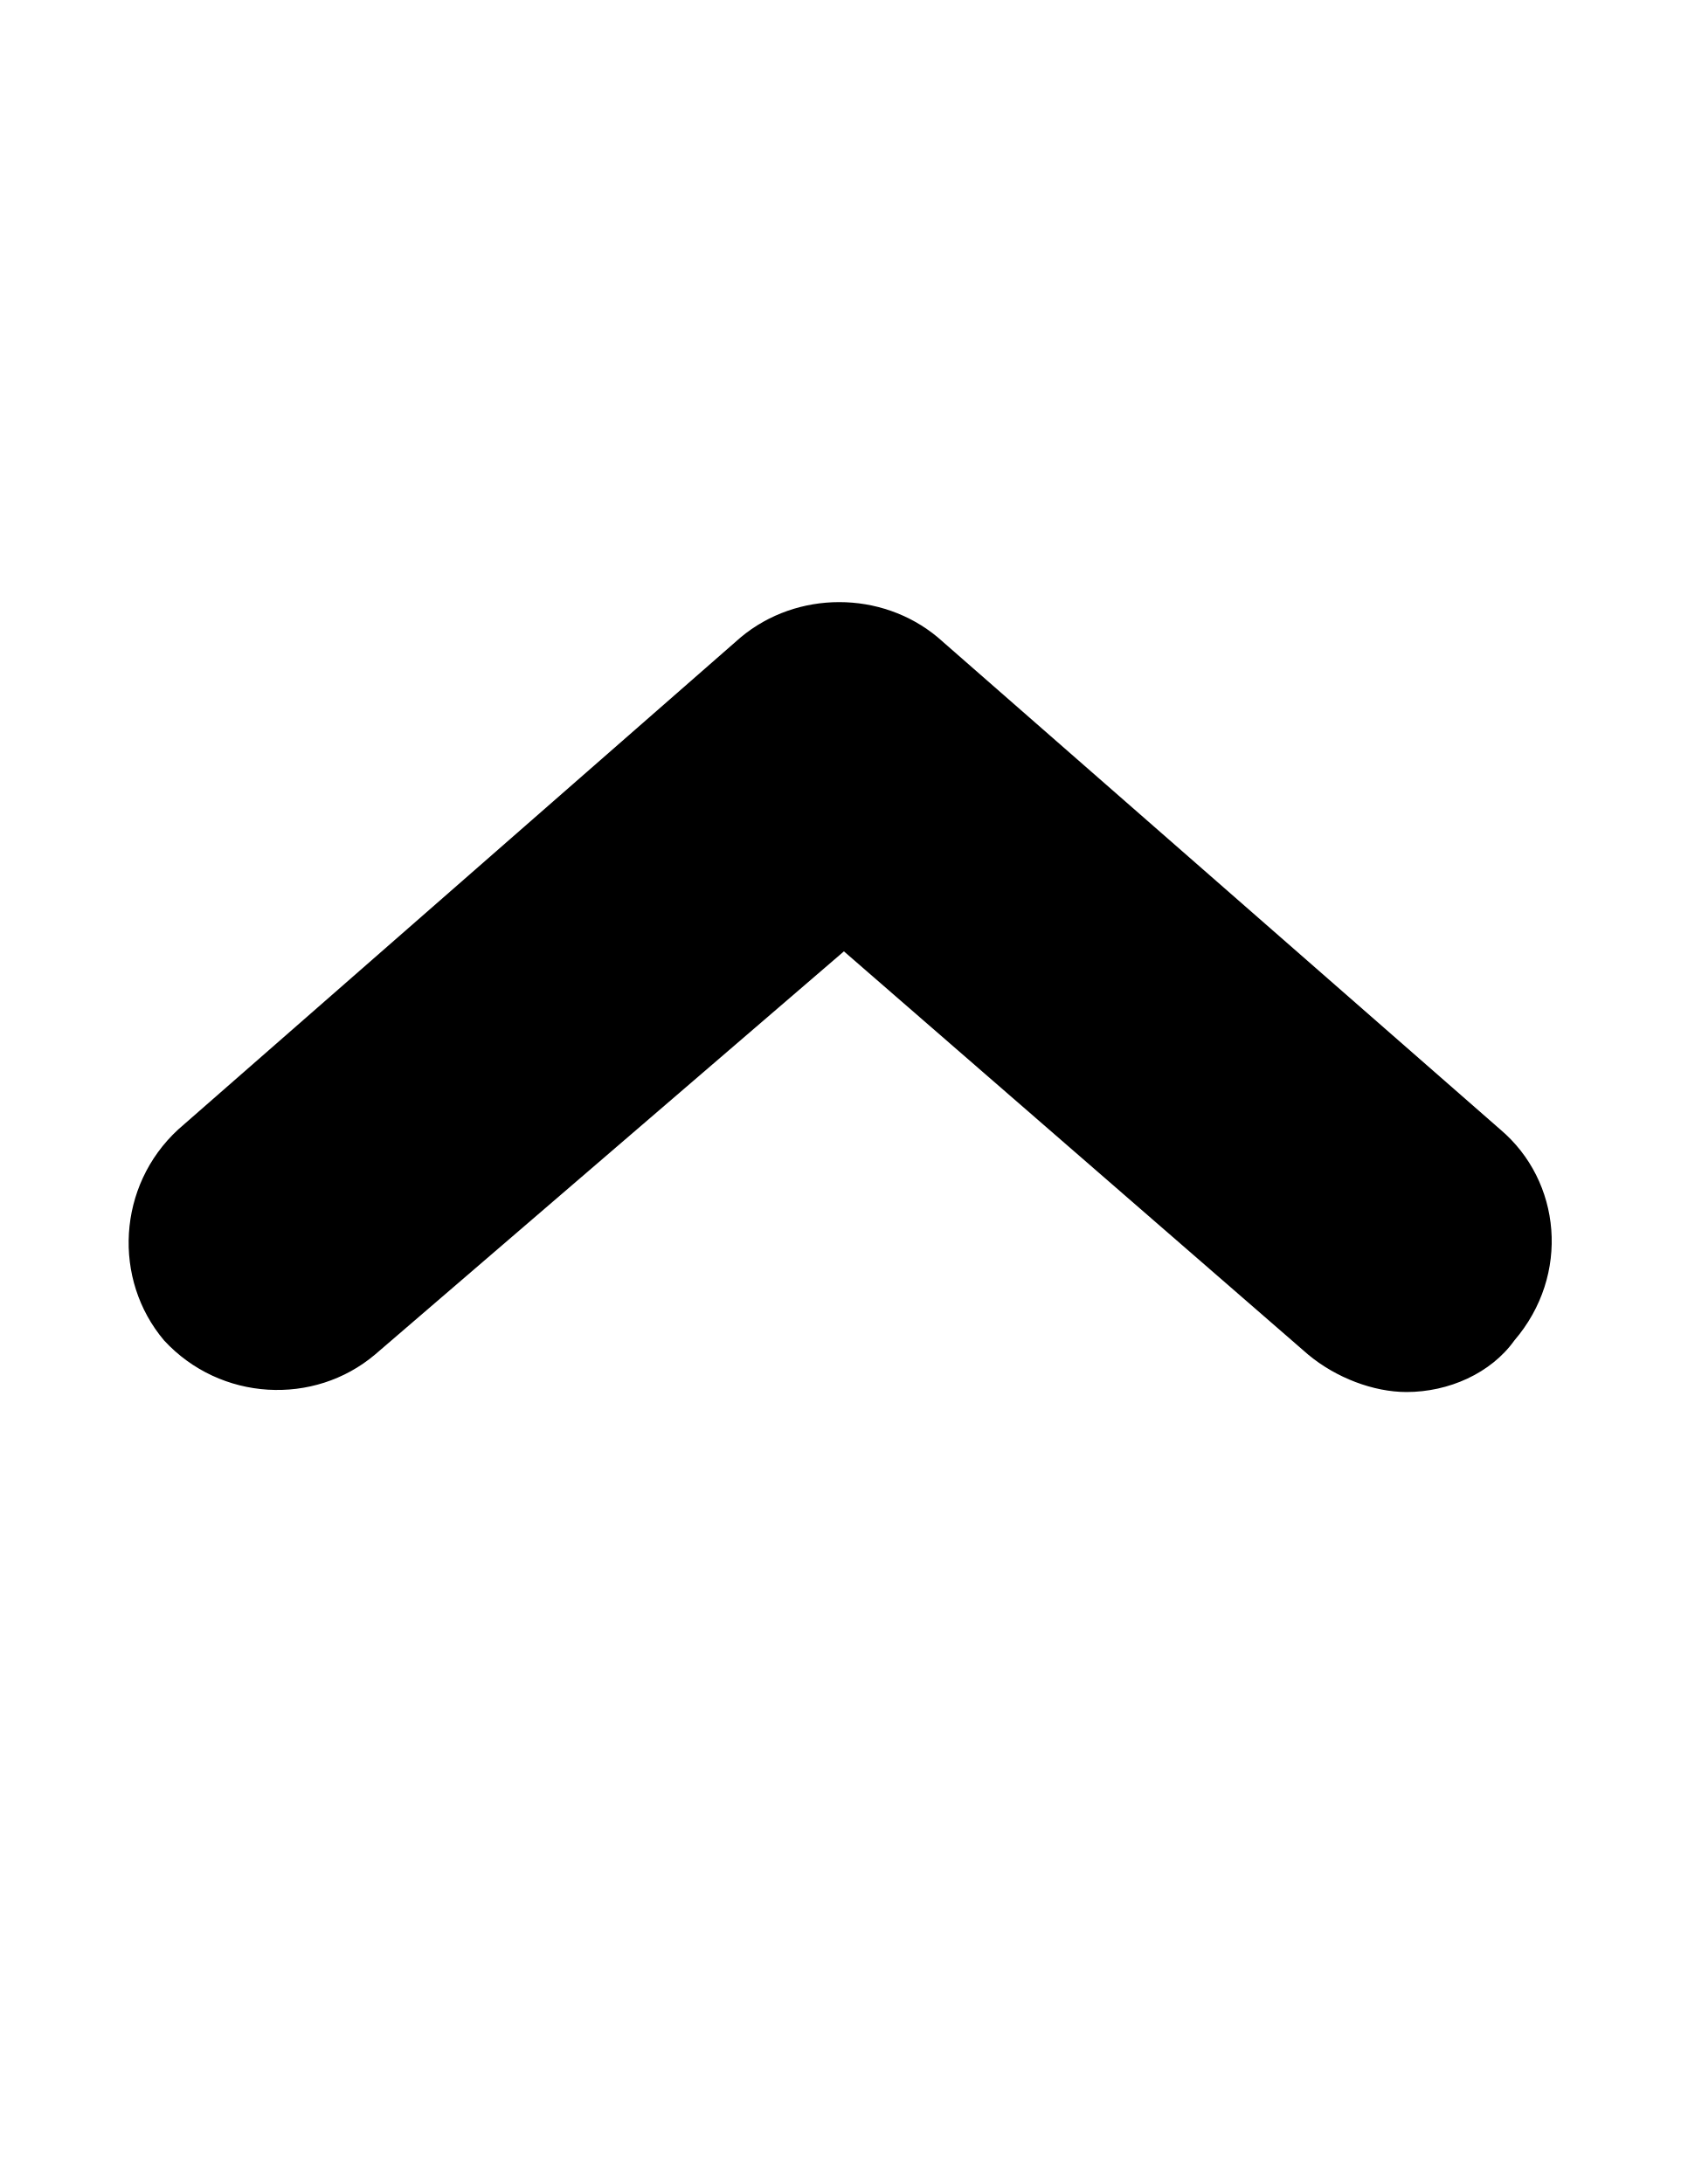
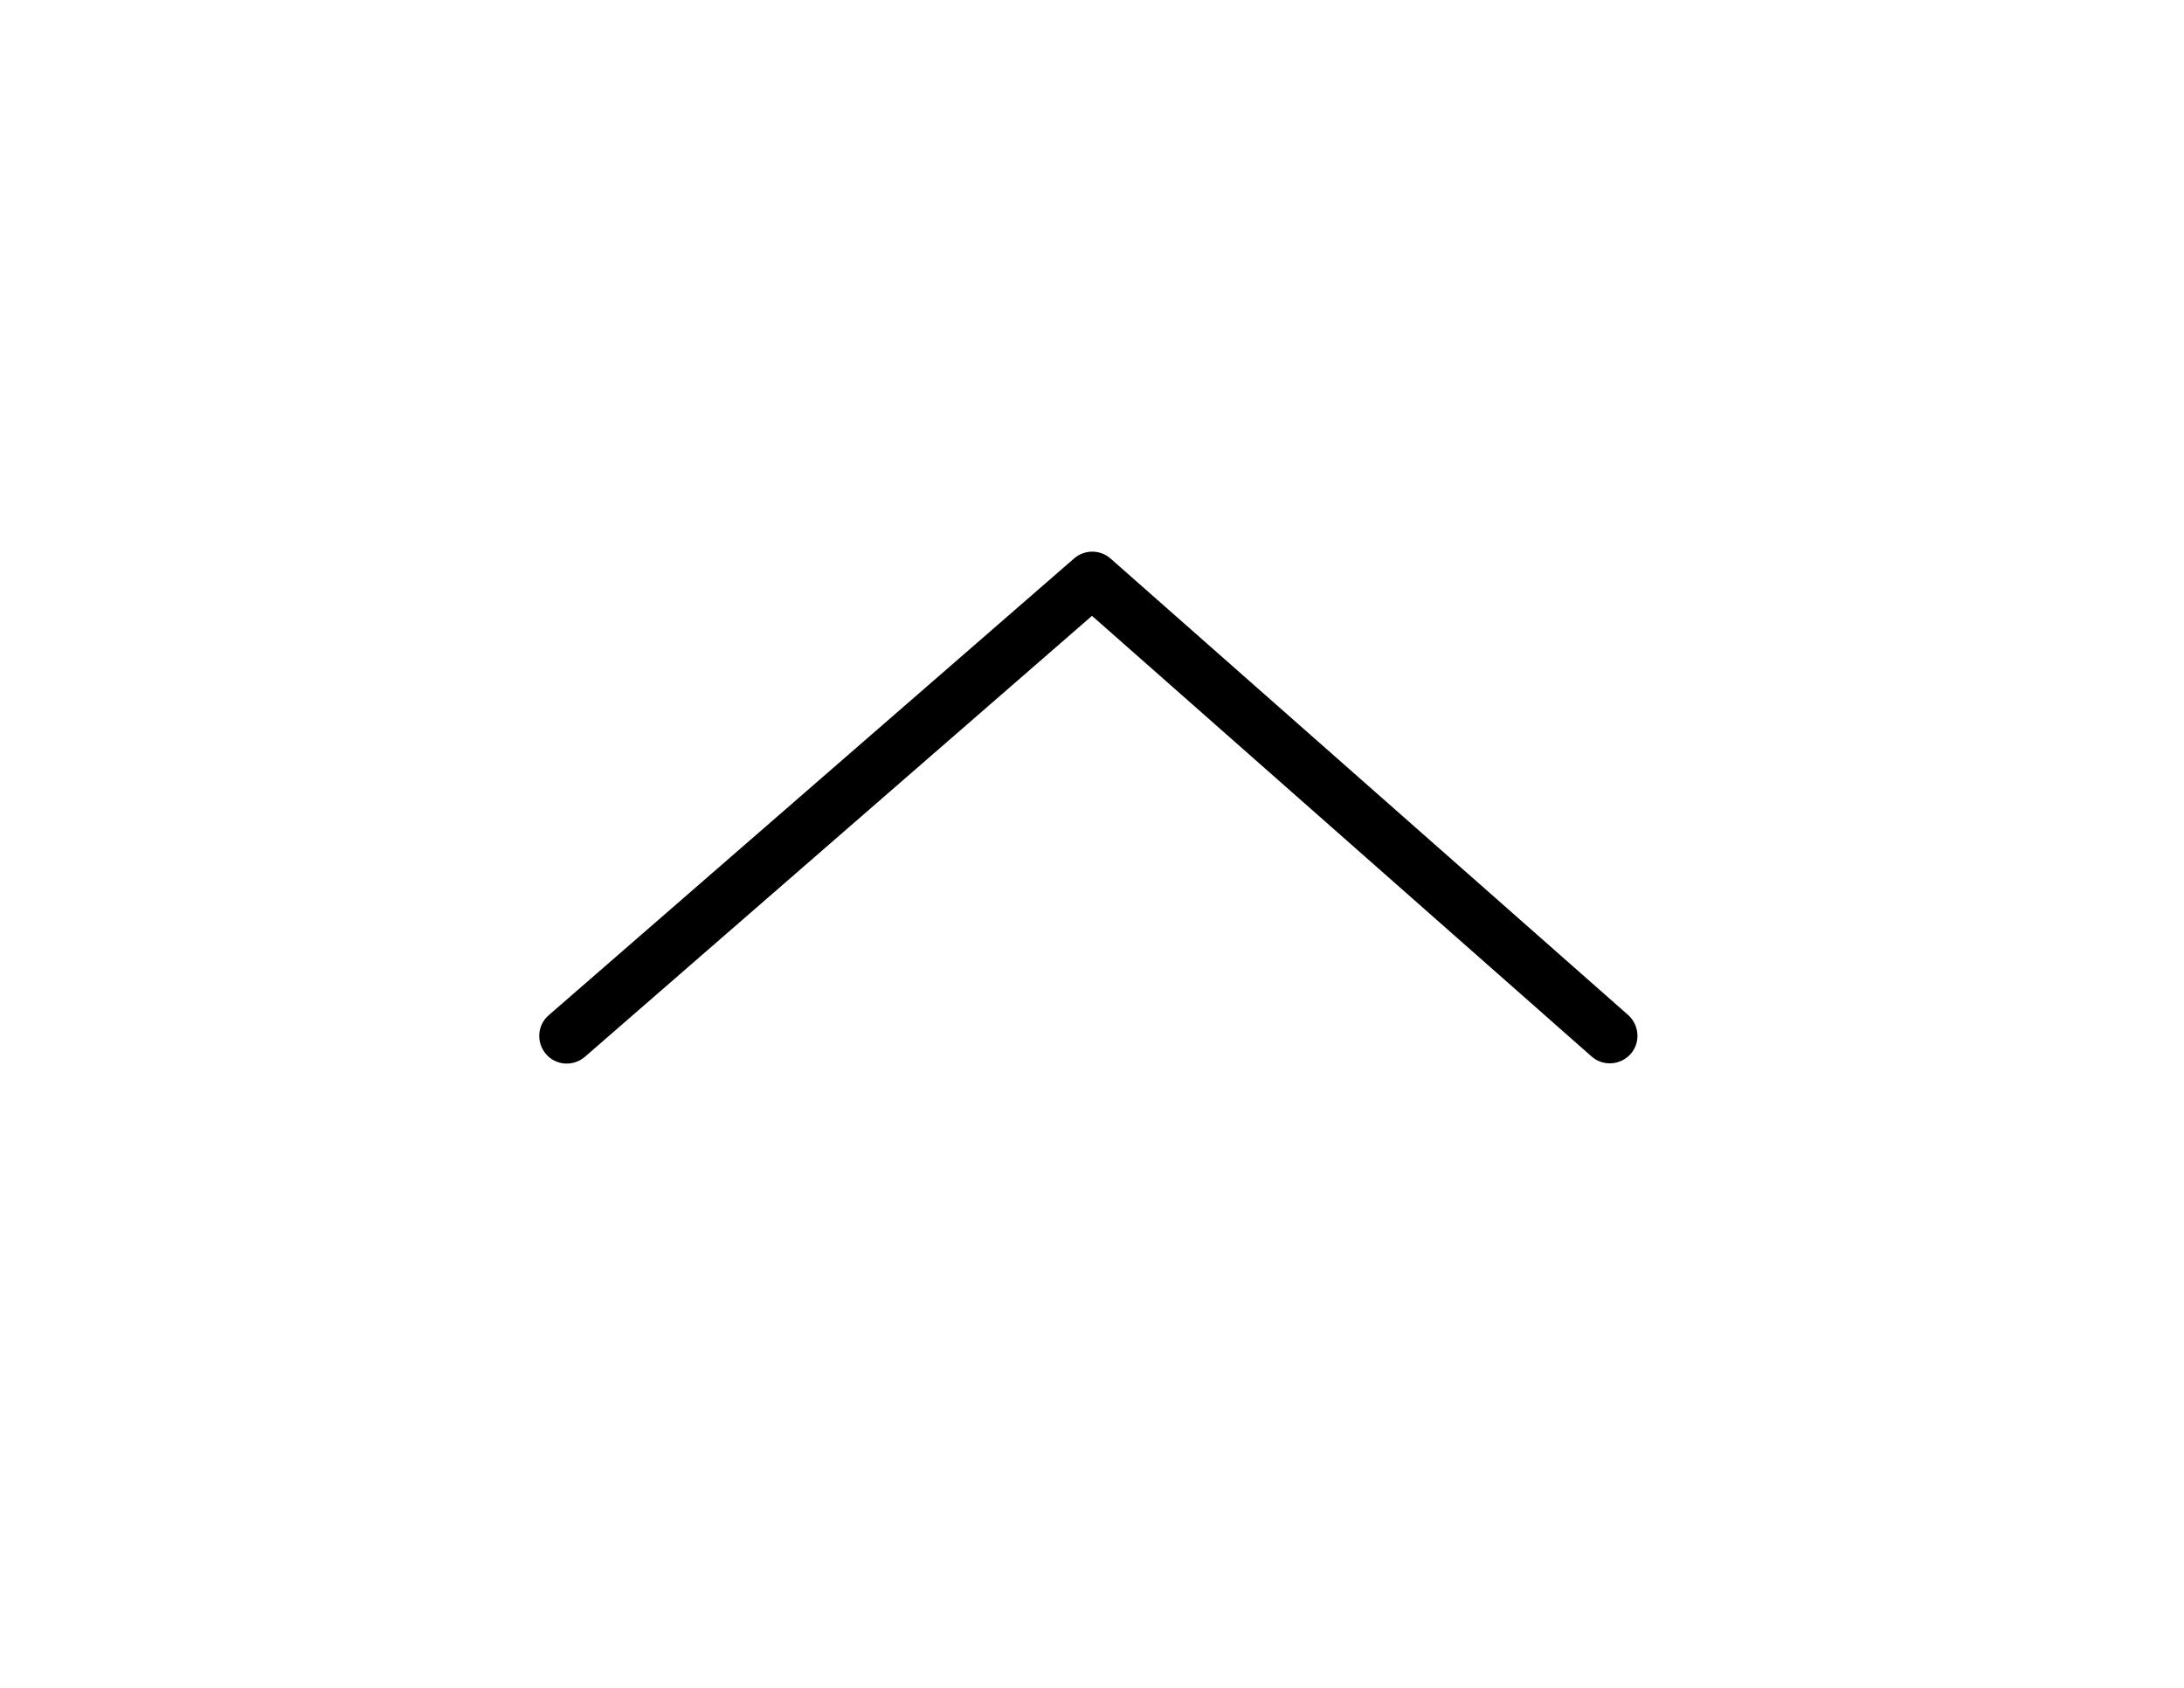
- <svg xmlns="http://www.w3.org/2000/svg" version="1.1" id="Layer_1" x="0px" y="0px" viewBox="0 0 612 792" enable-background="new 0 0 612 792" xml:space="preserve">
+ <svg xmlns="http://www.w3.org/2000/svg" version="1.1" id="Layer_1" x="0px" y="0px" viewBox="0 0 792 612" enable-background="new 0 0 792 612" xml:space="preserve">
  <g>
-     <path d="M510,504.8c-11.9,0-25.5-5.1-35.7-13.6L306,345L136,491.2c-22.1,18.7-56.1,17-76.5-5.1c-18.7-22.1-17-56.1,5.1-76.5   l204-178.5c20.4-17,51-17,71.4,0l204,178.5c22.1,18.7,25.5,52.7,5.1,76.5C540.6,498,525.3,504.8,510,504.8z" />
-     <rect y="90" fill="none" width="612" height="612" />
+     <rect x="159.5" y="69.5" fill="none" width="472.9" height="472.9" />
+   </g>
+   <g>
+     <rect x="159.5" y="69.5" fill="none" width="472.9" height="472.9" />
+     <polyline fill="none" points="205.5,375.6 396,210 583.8,375.6  " />
+     <path d="M593.8,375.6c0,2.3-0.8,4.7-2.5,6.6c-3.7,4.1-10,4.5-14.1,0.9L396,223.3L212.1,383.2c-4.2,3.6-10.5,3.2-14.1-1   c-3.6-4.2-3.2-10.5,1-14.1l190.5-165.6c3.8-3.3,9.4-3.3,13.2,0l187.8,165.6C592.7,370.1,593.8,372.9,593.8,375.6z" />
  </g>
</svg>
